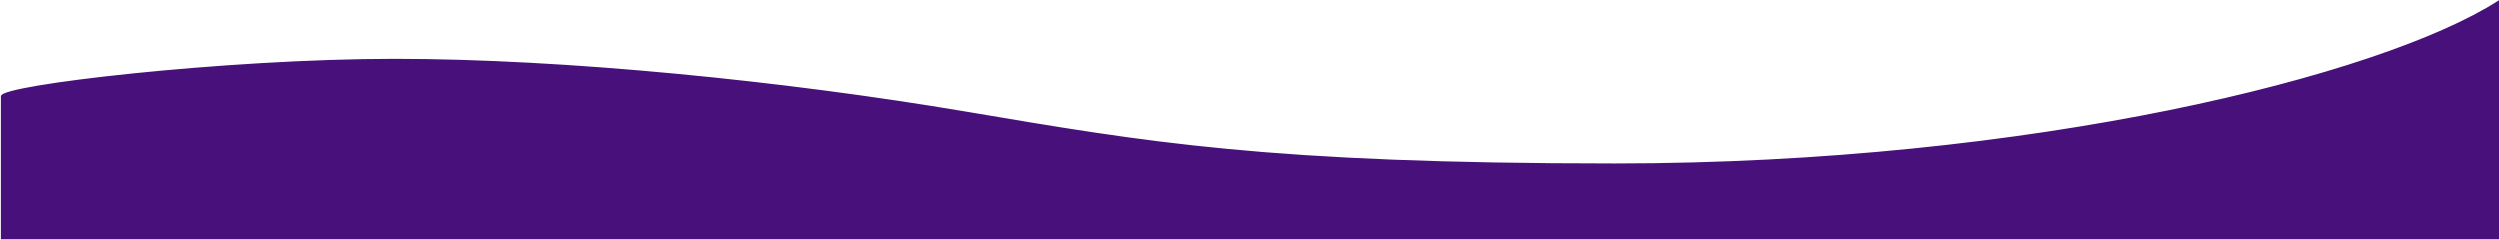
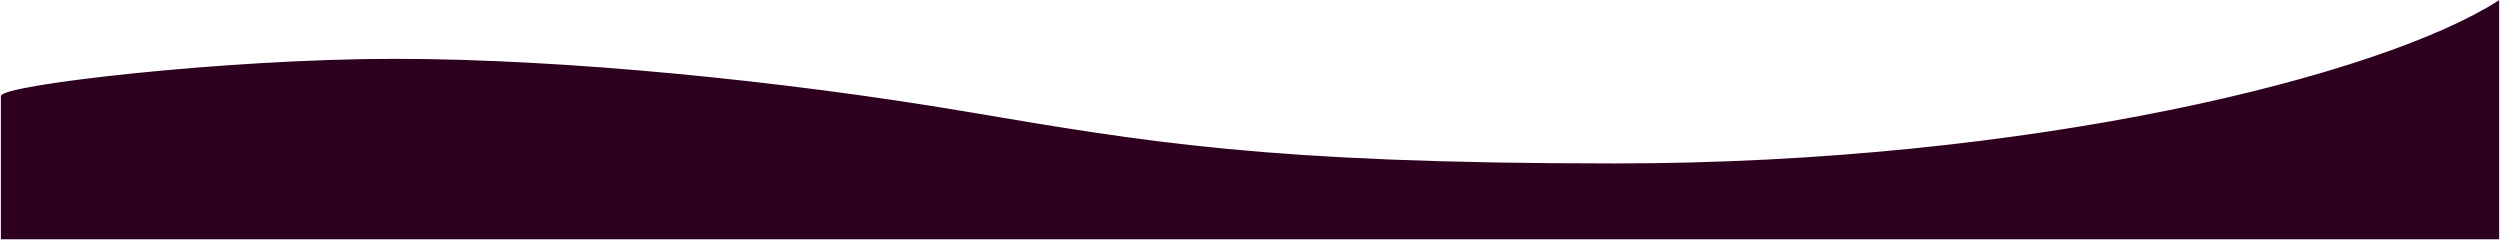
- <svg xmlns="http://www.w3.org/2000/svg" width="1442" style="display: block;" height="138" viewBox="0 0 1442 138" fill="#47107a">
-   <path d="M931.41 94.773C1172.1 94.773 1373.53 44.122 1441 1V137.5H1.008V55.716C-0.176 49.671 129.555 34.438 227.623 34.438C325.691 34.438 452.475 47.205 556.934 64.835C661.393 82.466 731.033 94.773 931.41 94.773Z" fill="#47107a" stroke="#47107a" />
+ <svg xmlns="http://www.w3.org/2000/svg" width="1442" style="display: block;" height="138" viewBox="0 0 1442 138" fill="#2C001E">
+   <path d="M931.41 94.773C1172.1 94.773 1373.53 44.122 1441 1V137.5H1.008V55.716C-0.176 49.671 129.555 34.438 227.623 34.438C325.691 34.438 452.475 47.205 556.934 64.835C661.393 82.466 731.033 94.773 931.41 94.773Z" fill="#2C001E" stroke="#2C001E" />
</svg>
